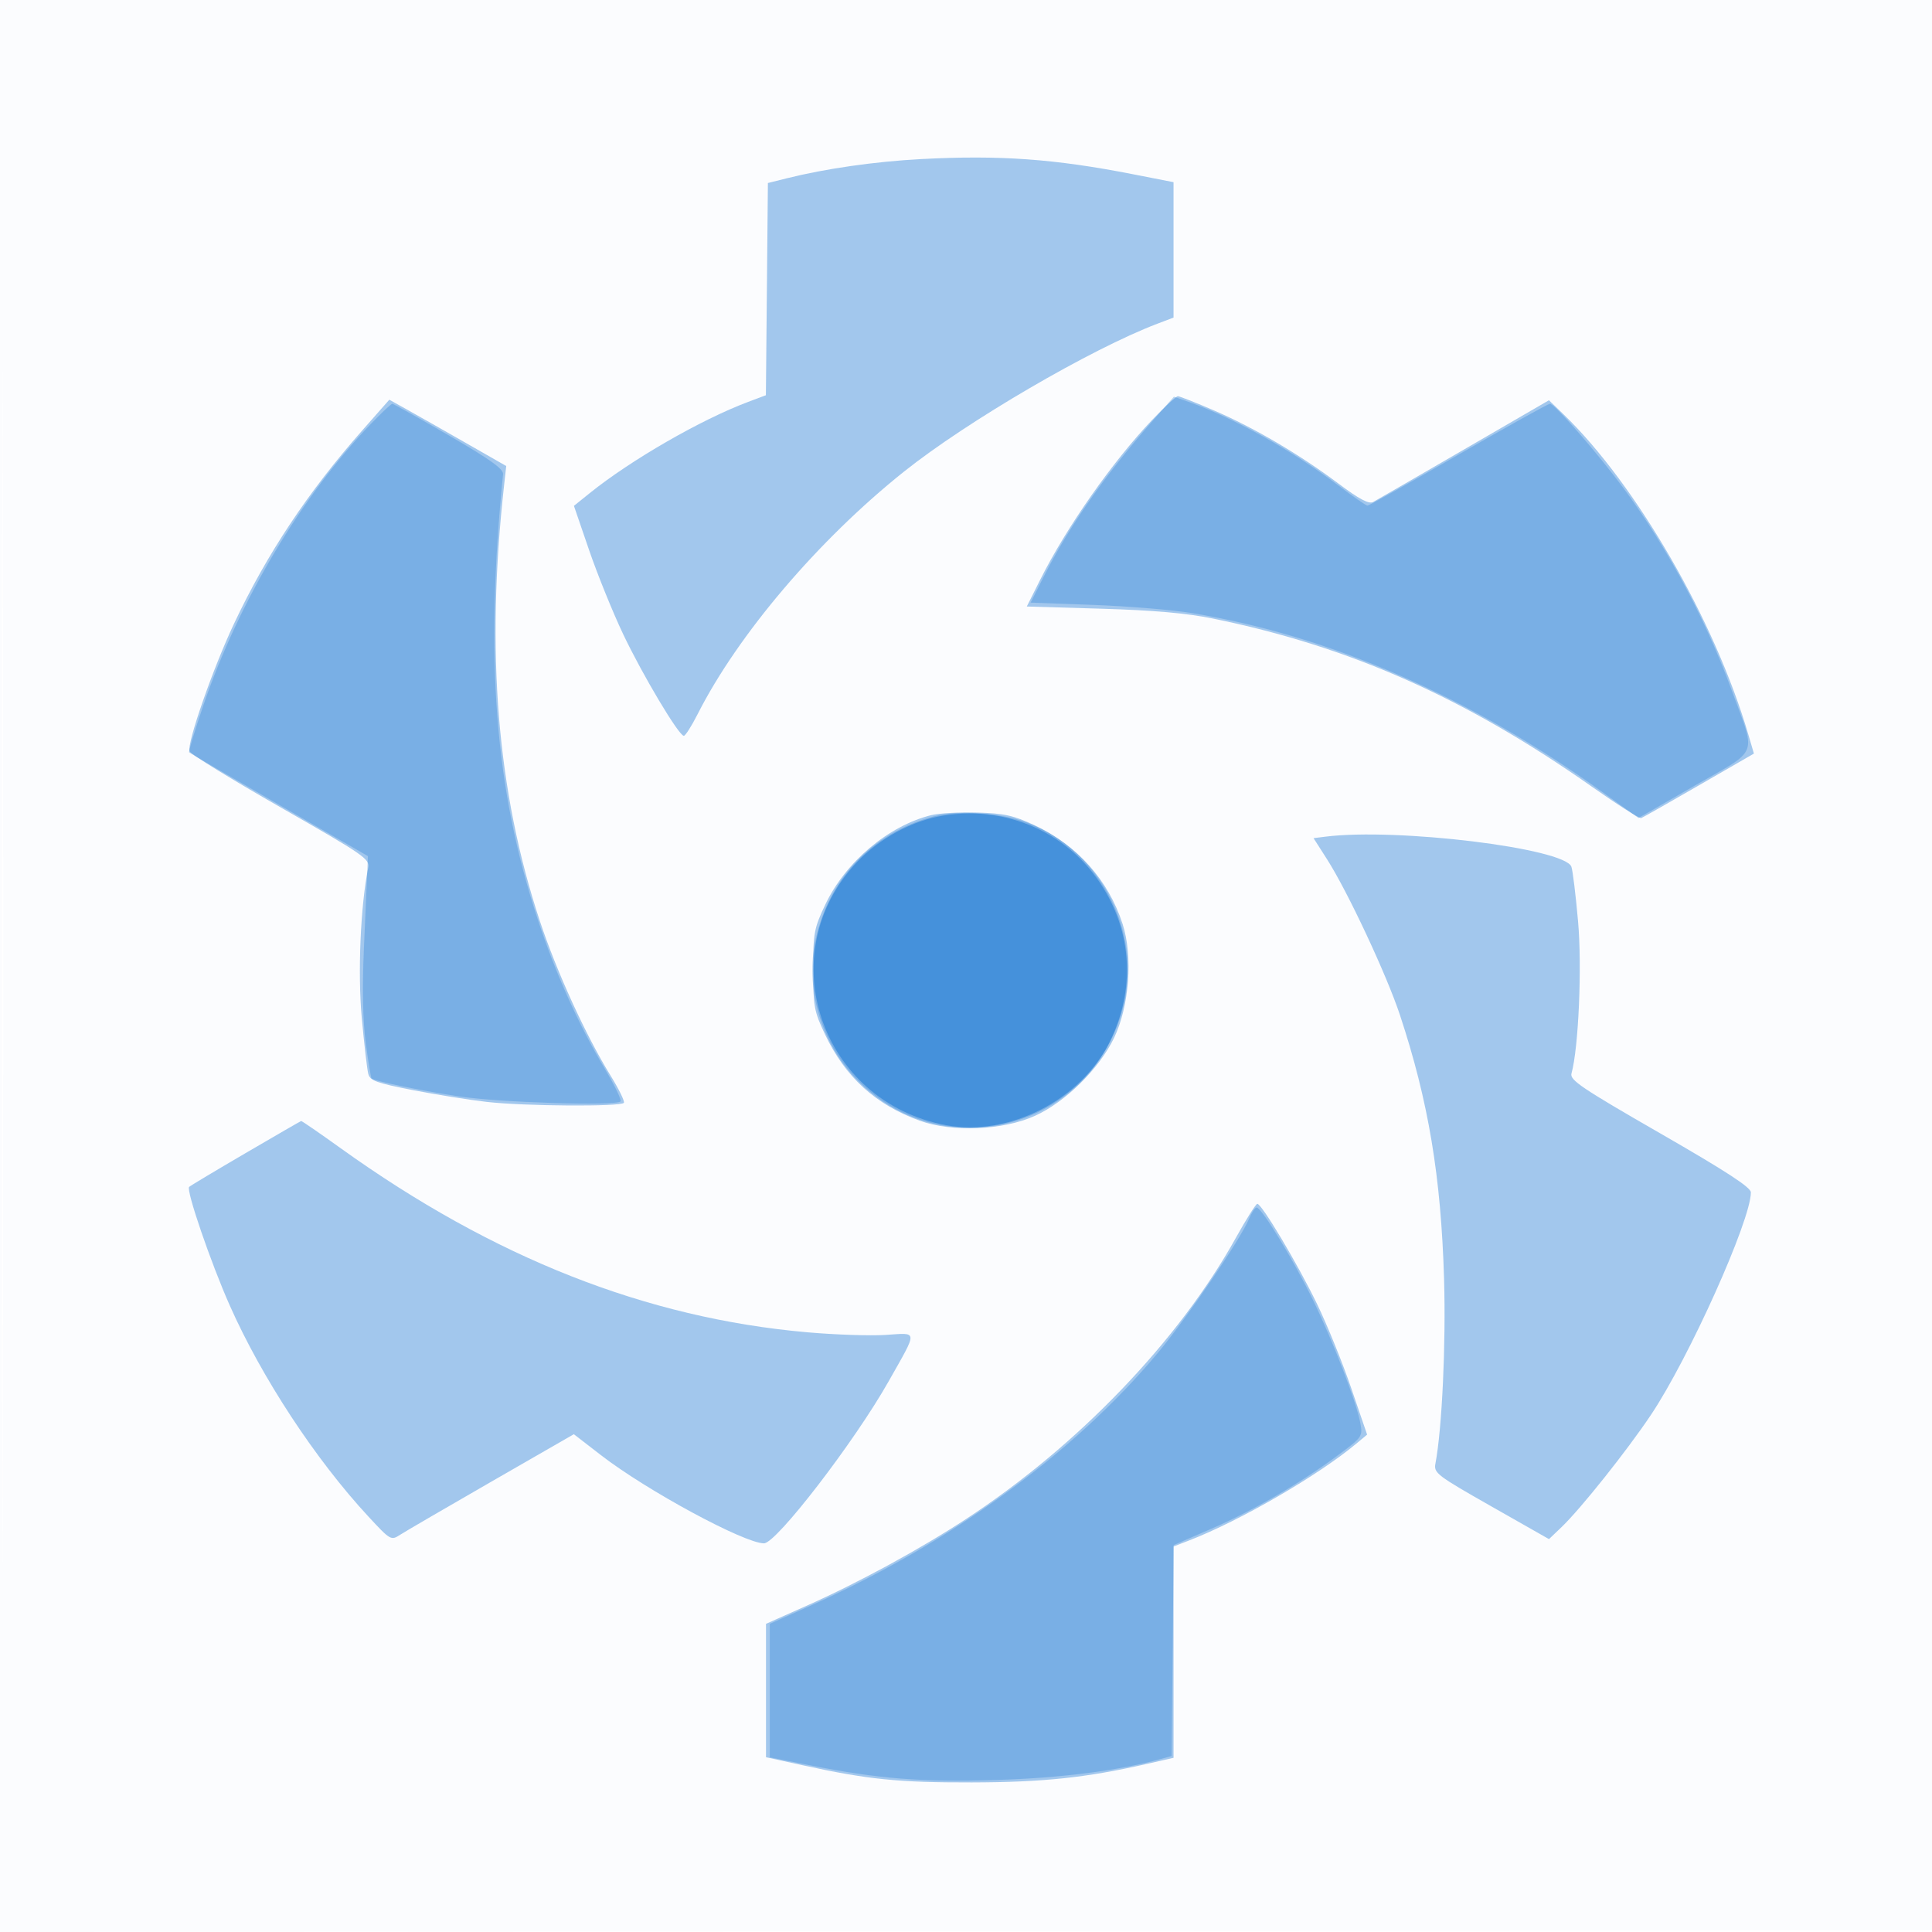
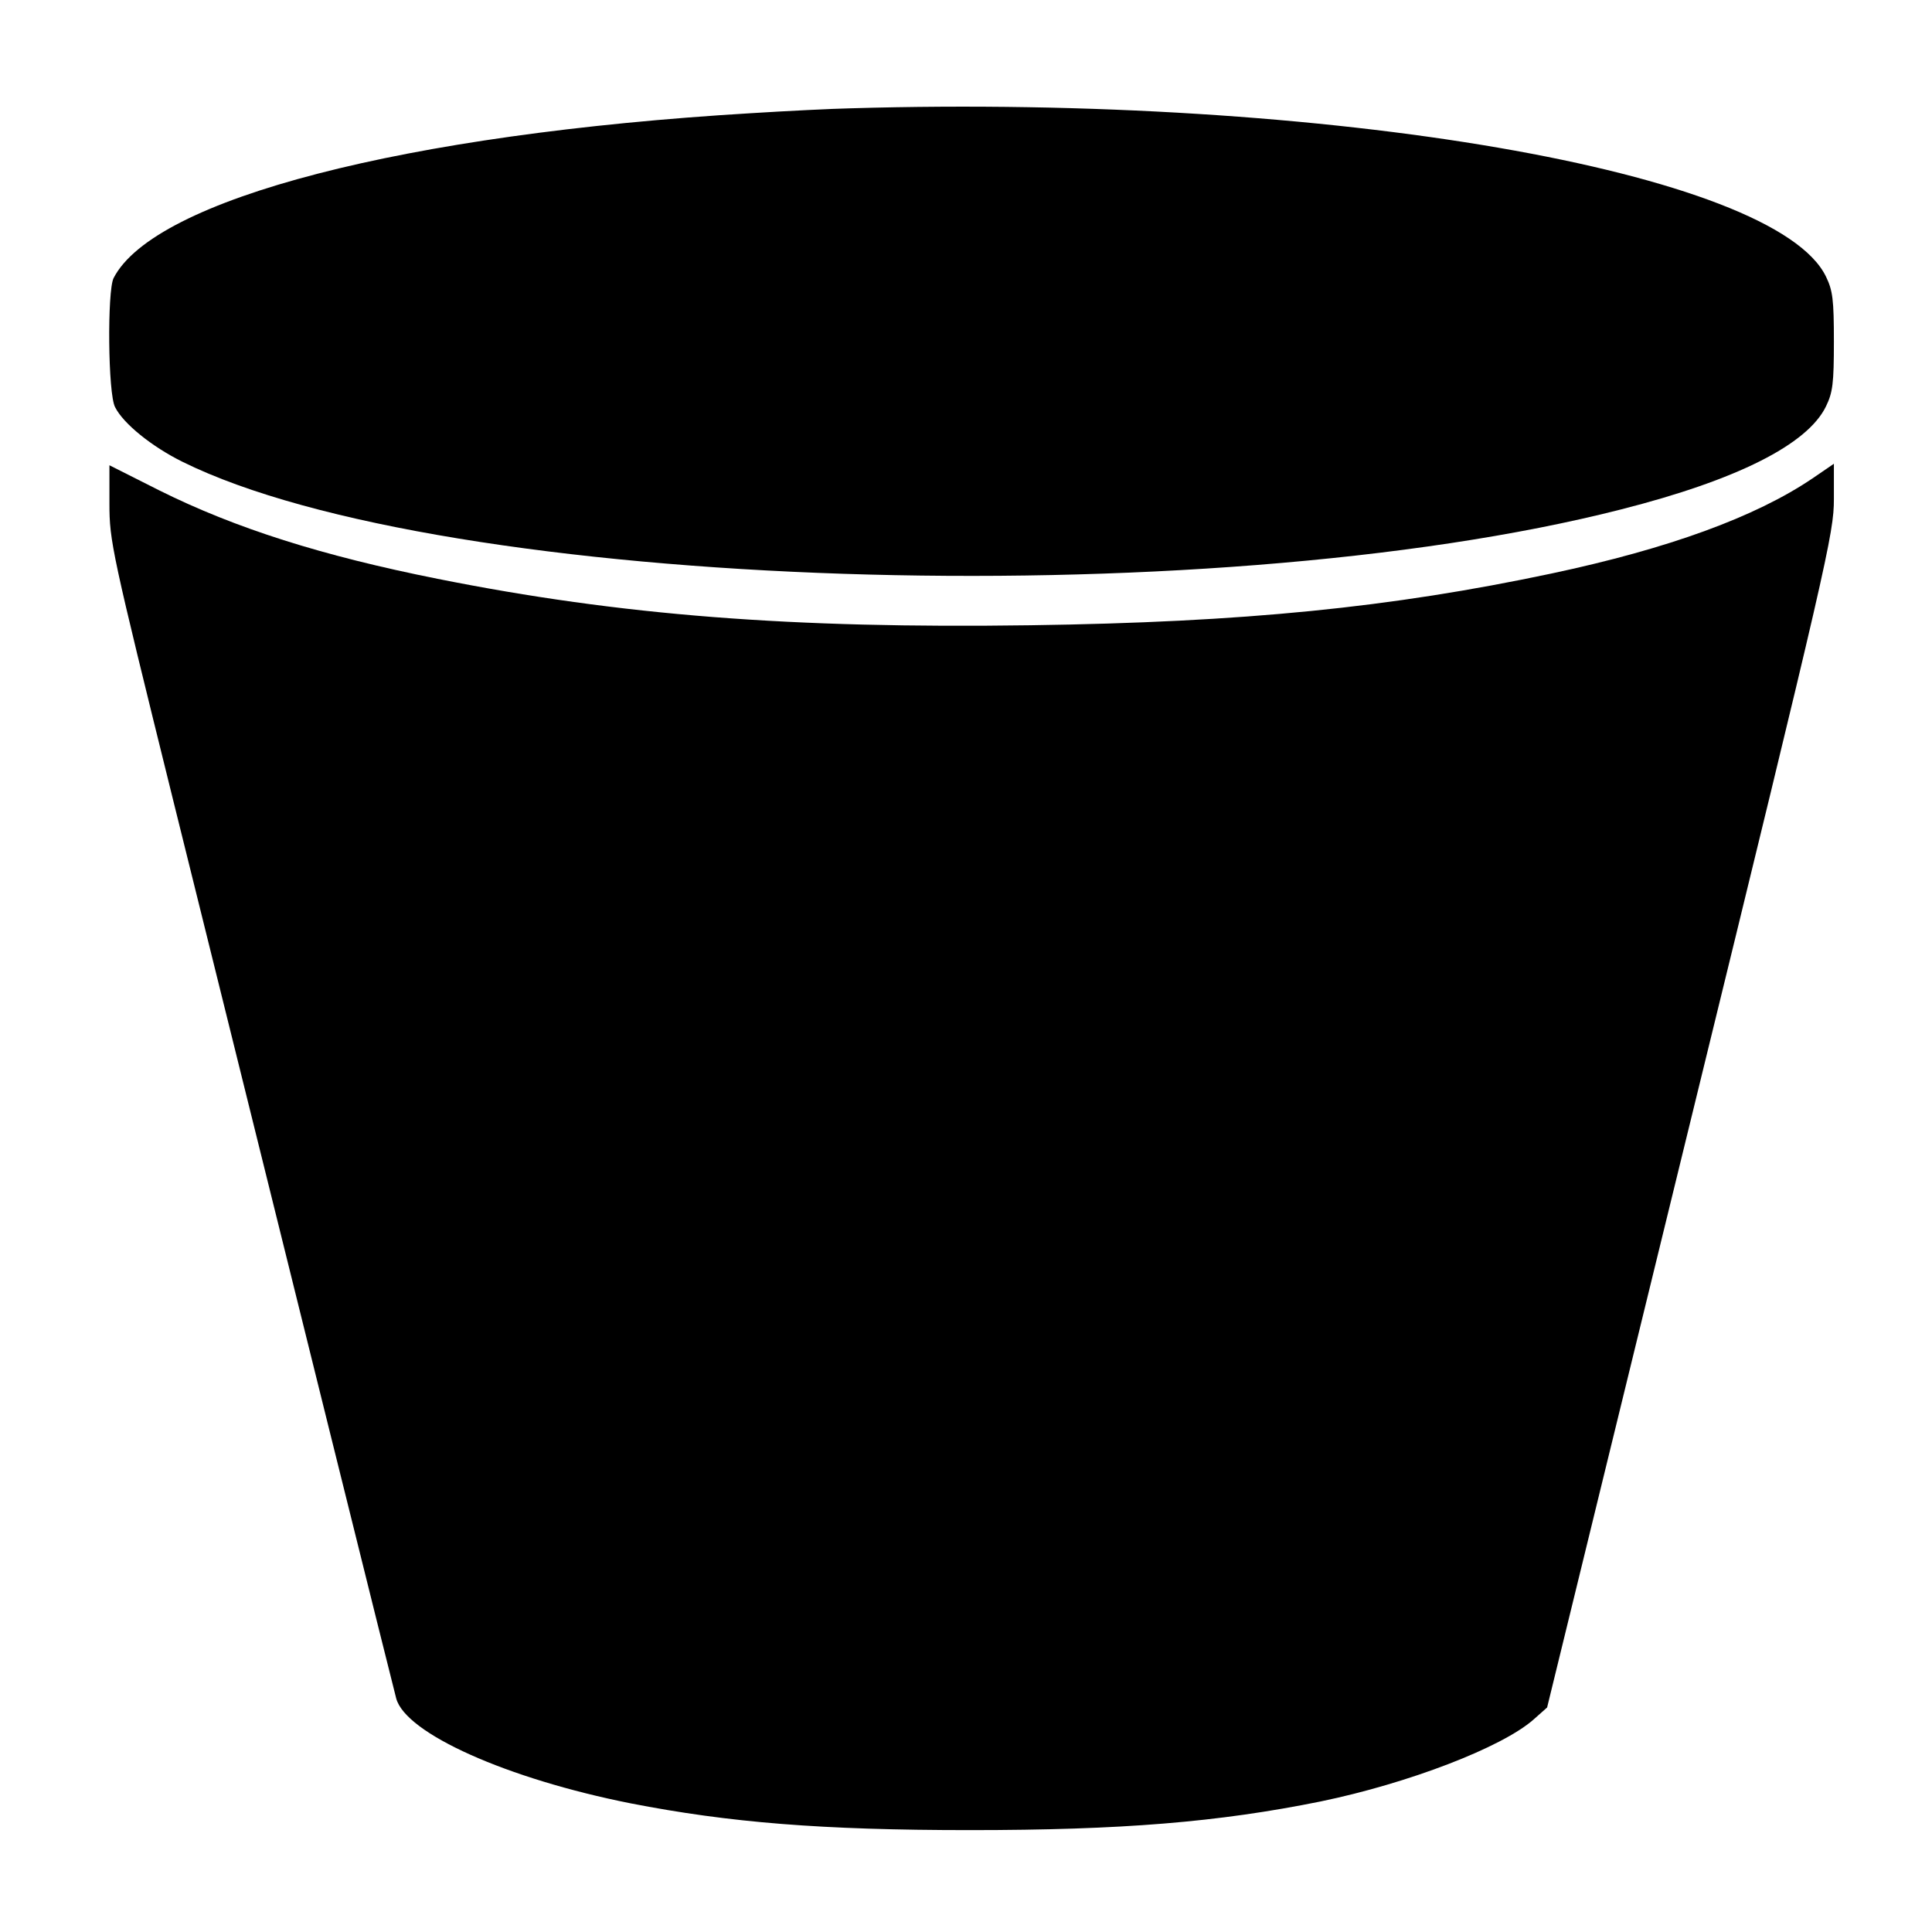
- <svg xmlns="http://www.w3.org/2000/svg" width="512" height="512">
-   <path fill-opacity=".016" d="M0 256.002v256.002l256.25-.252 256.25-.252.252-255.75L513.004 0H0v256.002m.492.498c0 140.8.116 198.251.258 127.67.142-70.582.142-185.782 0-256C.608 57.951.492 115.7.492 256.5" fill="#1976D2" fill-rule="evenodd" />
-   <path fill-opacity=".394" d="M244 42.164c-12.122.645-25.227 2.523-35.5 5.088l-5 1.248-.265 28.12-.266 28.12-4.734 1.778c-12.468 4.683-31.018 15.367-41.937 24.155l-4.202 3.382 4.019 11.723c2.211 6.447 6.261 16.447 9.001 22.222 5.144 10.842 14.782 27 16.105 27 .412 0 2.06-2.588 3.662-5.75 10.687-21.105 32.012-46.171 54.658-64.247 16.732-13.355 49.61-32.545 67.209-39.228l4.25-1.614V48.28l-10.75-2.105c-20.847-4.083-35.386-5.119-56.25-4.011m61.367 69.086c-10.513 11.042-22.734 28.48-29.691 42.364l-3.565 7.115 19.695.581c13.929.411 22.621 1.179 29.694 2.623 36.207 7.396 66.827 20.984 100.327 44.521 6.78 4.764 12.679 8.523 13.108 8.354.429-.17 7.325-4.087 15.325-8.705l14.545-8.398-1.498-5.102c-8.845-30.129-29.662-66.186-48.969-84.817l-3.848-3.714-22.495 13.042c-12.372 7.173-23.203 13.43-24.068 13.904-1.152.632-3.633-.679-9.257-4.891-10.292-7.707-22.287-14.753-32.936-19.346-4.821-2.079-9.138-3.781-9.592-3.781-.454 0-3.503 2.813-6.775 6.25m-209.335 2.783c-14.415 16.358-25.303 32.761-34.011 51.236-5.642 11.969-12.571 31.878-11.783 33.857.3.756 11.188 7.449 24.194 14.874 22.179 12.661 23.617 13.655 23.14 16-2.031 9.986-2.796 27.835-1.702 39.735.645 7.021 1.422 13.709 1.728 14.863.474 1.79 2.194 2.416 11.729 4.274 6.145 1.197 14.998 2.612 19.673 3.144 10.05 1.145 35.684 1.31 36.338.234.25-.413-1.352-3.675-3.56-7.25-6.51-10.537-14.312-27.605-18.734-40.984-11.326-34.26-14.358-71.355-9.444-115.516l.557-5-10.829-6.189c-5.955-3.404-12.926-7.358-15.491-8.787l-4.662-2.597-7.143 8.106M246.746 216.03c-11.368 2.849-22.698 12.425-28.037 23.696-2.978 6.286-3.209 7.53-3.209 17.274 0 9.696.24 11.007 3.138 17.123 5.355 11.302 13.373 18.612 25.076 22.862 8.621 3.131 22.075 2.567 30.567-1.282 8.081-3.663 17.024-12.473 20.953-20.643 4.049-8.418 5.039-21.625 2.265-30.206-3.749-11.594-12.005-20.856-23.302-26.143-5.571-2.606-8.058-3.159-15.18-3.37-4.684-.139-10.206.171-12.271.689m104.555 5.69l-3.2.399 3.579 5.595c5.451 8.522 15.807 30.646 19.324 41.286 7.556 22.858 10.883 42.779 11.69 70 .511 17.218-.541 39.66-2.29 48.859-.474 2.494.352 3.126 14.797 11.332l15.299 8.691 3.334-3.191c5.073-4.856 17.278-20.176 23.654-29.691C447.578 359.943 464 323.39 464 315.988c0-1.323-6.543-5.582-24.048-15.653-20.754-11.94-23.972-14.109-23.494-15.835 1.887-6.816 2.815-28.296 1.744-40.34-.628-7.062-1.425-13.578-1.771-14.48-1.884-4.908-46.202-10.324-65.13-7.96M65.073 305.591c-7.935 4.636-14.663 8.665-14.951 8.954-.855.855 5.756 20.138 10.784 31.455 8.522 19.182 22.722 40.796 36.734 55.91 5.844 6.304 5.983 6.384 8.401 4.822 1.353-.873 12.263-7.227 24.246-14.12l21.787-12.531 7.213 5.573C171.395 395.011 197.271 409 202.469 409c3.276 0 23.982-26.914 33.018-42.918 7.833-13.873 7.899-12.871-.81-12.312-4.084.262-13.444-.055-20.801-.704-42.659-3.767-83.103-19.725-123.566-48.755-5.605-4.021-10.33-7.275-10.5-7.231-.171.045-6.802 3.874-14.737 8.511m262.469 22.4c-15.193 27.353-41.832 55.121-71.542 74.576-12.197 7.987-28.633 16.928-42.25 22.983L203 430.33v35.354l9.75 2.13c17.218 3.762 25.354 4.588 44.75 4.545 18.952-.043 30.275-1.237 46.316-4.885L311 465.84V409.839l4.25-1.649c13.438-5.215 34.1-17.187 44.15-25.582l2.9-2.422-4.224-12.343c-2.323-6.789-6.409-16.843-9.079-22.343-5.182-10.674-14.641-26.521-15.798-26.468-.385.018-2.93 4.049-5.657 8.959" fill="#1976D2" fill-rule="evenodd" />
-   <path fill-opacity=".296" d="M305.217 111.811c-12.496 14.214-21.959 27.768-28.619 40.995l-3.472 6.893 16.687.611c9.178.336 20.962 1.319 26.187 2.183 36.761 6.082 73.31 22.025 108.579 47.362l9.639 6.924 14.926-8.592c17.344-9.984 16.333-7.281 9.615-25.687-7.226-19.799-18.613-40.506-31.069-56.5-7.205-9.251-15.892-19-16.93-19-.486 0-11.412 6.075-24.278 13.5-12.867 7.425-23.701 13.5-24.076 13.5-.376 0-3.883-2.43-7.794-5.399-12.156-9.229-27.716-17.904-39.692-22.129l-3.823-1.349-5.88 6.688m-206.854.439c-18.303 18.96-35.045 47.046-44.43 74.536-2.307 6.757-4.023 12.435-3.814 12.617.21.181 10.956 6.439 23.881 13.906l23.5 13.576-.187 4.307-.88 20.308c-.46 10.628-.29 19.017.506 24.985.659 4.942 1.346 9.134 1.528 9.315.694.695 12.49 3.122 23.033 4.74 10.702 1.642 41.679 2.613 42.947 1.345.339-.338-1.495-4.163-4.075-8.5-7.087-11.914-13.164-25.451-17.905-39.885-11.348-34.549-14.021-68.972-9.15-117.833.137-1.376-3.429-3.929-14.317-10.247-7.975-4.628-14.74-8.415-15.034-8.417-.294-.002-2.815 2.359-5.603 5.247M247.5 216.347c-16.613 4.335-28.513 17.141-31.625 34.031-2.268 12.305 1.964 26.037 10.913 35.412 22.325 23.388 60.915 14.045 70.355-17.034 6.237-20.534-4.871-43.101-24.985-50.762-6.818-2.597-18.123-3.352-24.658-1.647m83.491 106.674c-2.232 5.39-16.418 26.245-24.133 35.479-22.244 26.625-55.049 50.5-92.108 67.034L204 430.33v35.39l10.75 2.121c18.163 3.584 29.371 4.467 49.202 3.876 16.981-.506 32.482-2.475 43.548-5.531l3-.829.265-27.946.265-27.946 9.993-4.327c11.017-4.77 23.512-12.029 33.588-19.514 6.426-4.773 6.55-4.952 5.892-8.5-1.045-5.627-7.186-21.591-12.552-32.629C342.778 333.854 334.339 320 333.03 320c-.433 0-1.35 1.359-2.039 3.021" fill="#1976D2" fill-rule="evenodd" />
-   <path fill-opacity=".533" d="M250 216.137c-8.2 1.313-16.895 6.001-22.894 12.344-22.981 24.299-9.686 63.511 23.634 69.708 16.681 3.102 35.892-6.754 43.452-22.292 6.024-12.383 5.949-25.914-.211-37.769-8.446-16.257-25.753-24.91-43.981-21.991" fill="#1976D2" fill-rule="evenodd" />
+ <svg xmlns="http://www.w3.org/2000/svg" version="1.0" width="512pt" height="512pt" viewBox="0 0 512 512" preserveAspectRatio="xMidYMid meet">
+   <g transform="translate(0,512) scale(0.1,-0.1)" fill="#000000" stroke="none">
+     <path d="M2255 4833 c-49 -1 -169 -7 -265 -13 -918 -55 -1581 -227 -1689 -437 -17 -34 -15 -307 4 -342 22 -44 98 -105 179 -145 690 -341 2707 -408 3812 -126 307 78 494 172 543 273 18 37 21 61 21 172 0 111 -3 135 -21 172 -135 279 -1318 483 -2584 446z" />
+     <path d="M290 3785 c0 -99 6 -127 169 -786 326 -1316 581 -2343 591 -2380 25 -93 294 -213 621 -278 261 -51 507 -71 899 -71 402 0 659 21 930 76 232 48 480 143 564 217 l36 32 380 1554 c363 1483 380 1558 380 1648 l0 94 -57 -39 c-151 -102 -381 -186 -692 -252 -425 -90 -814 -129 -1381 -137 -631 -9 -1085 26 -1570 123 -306 61 -536 134 -737 234 l-133 67 0 -102z" />
+   </g>
</svg>
